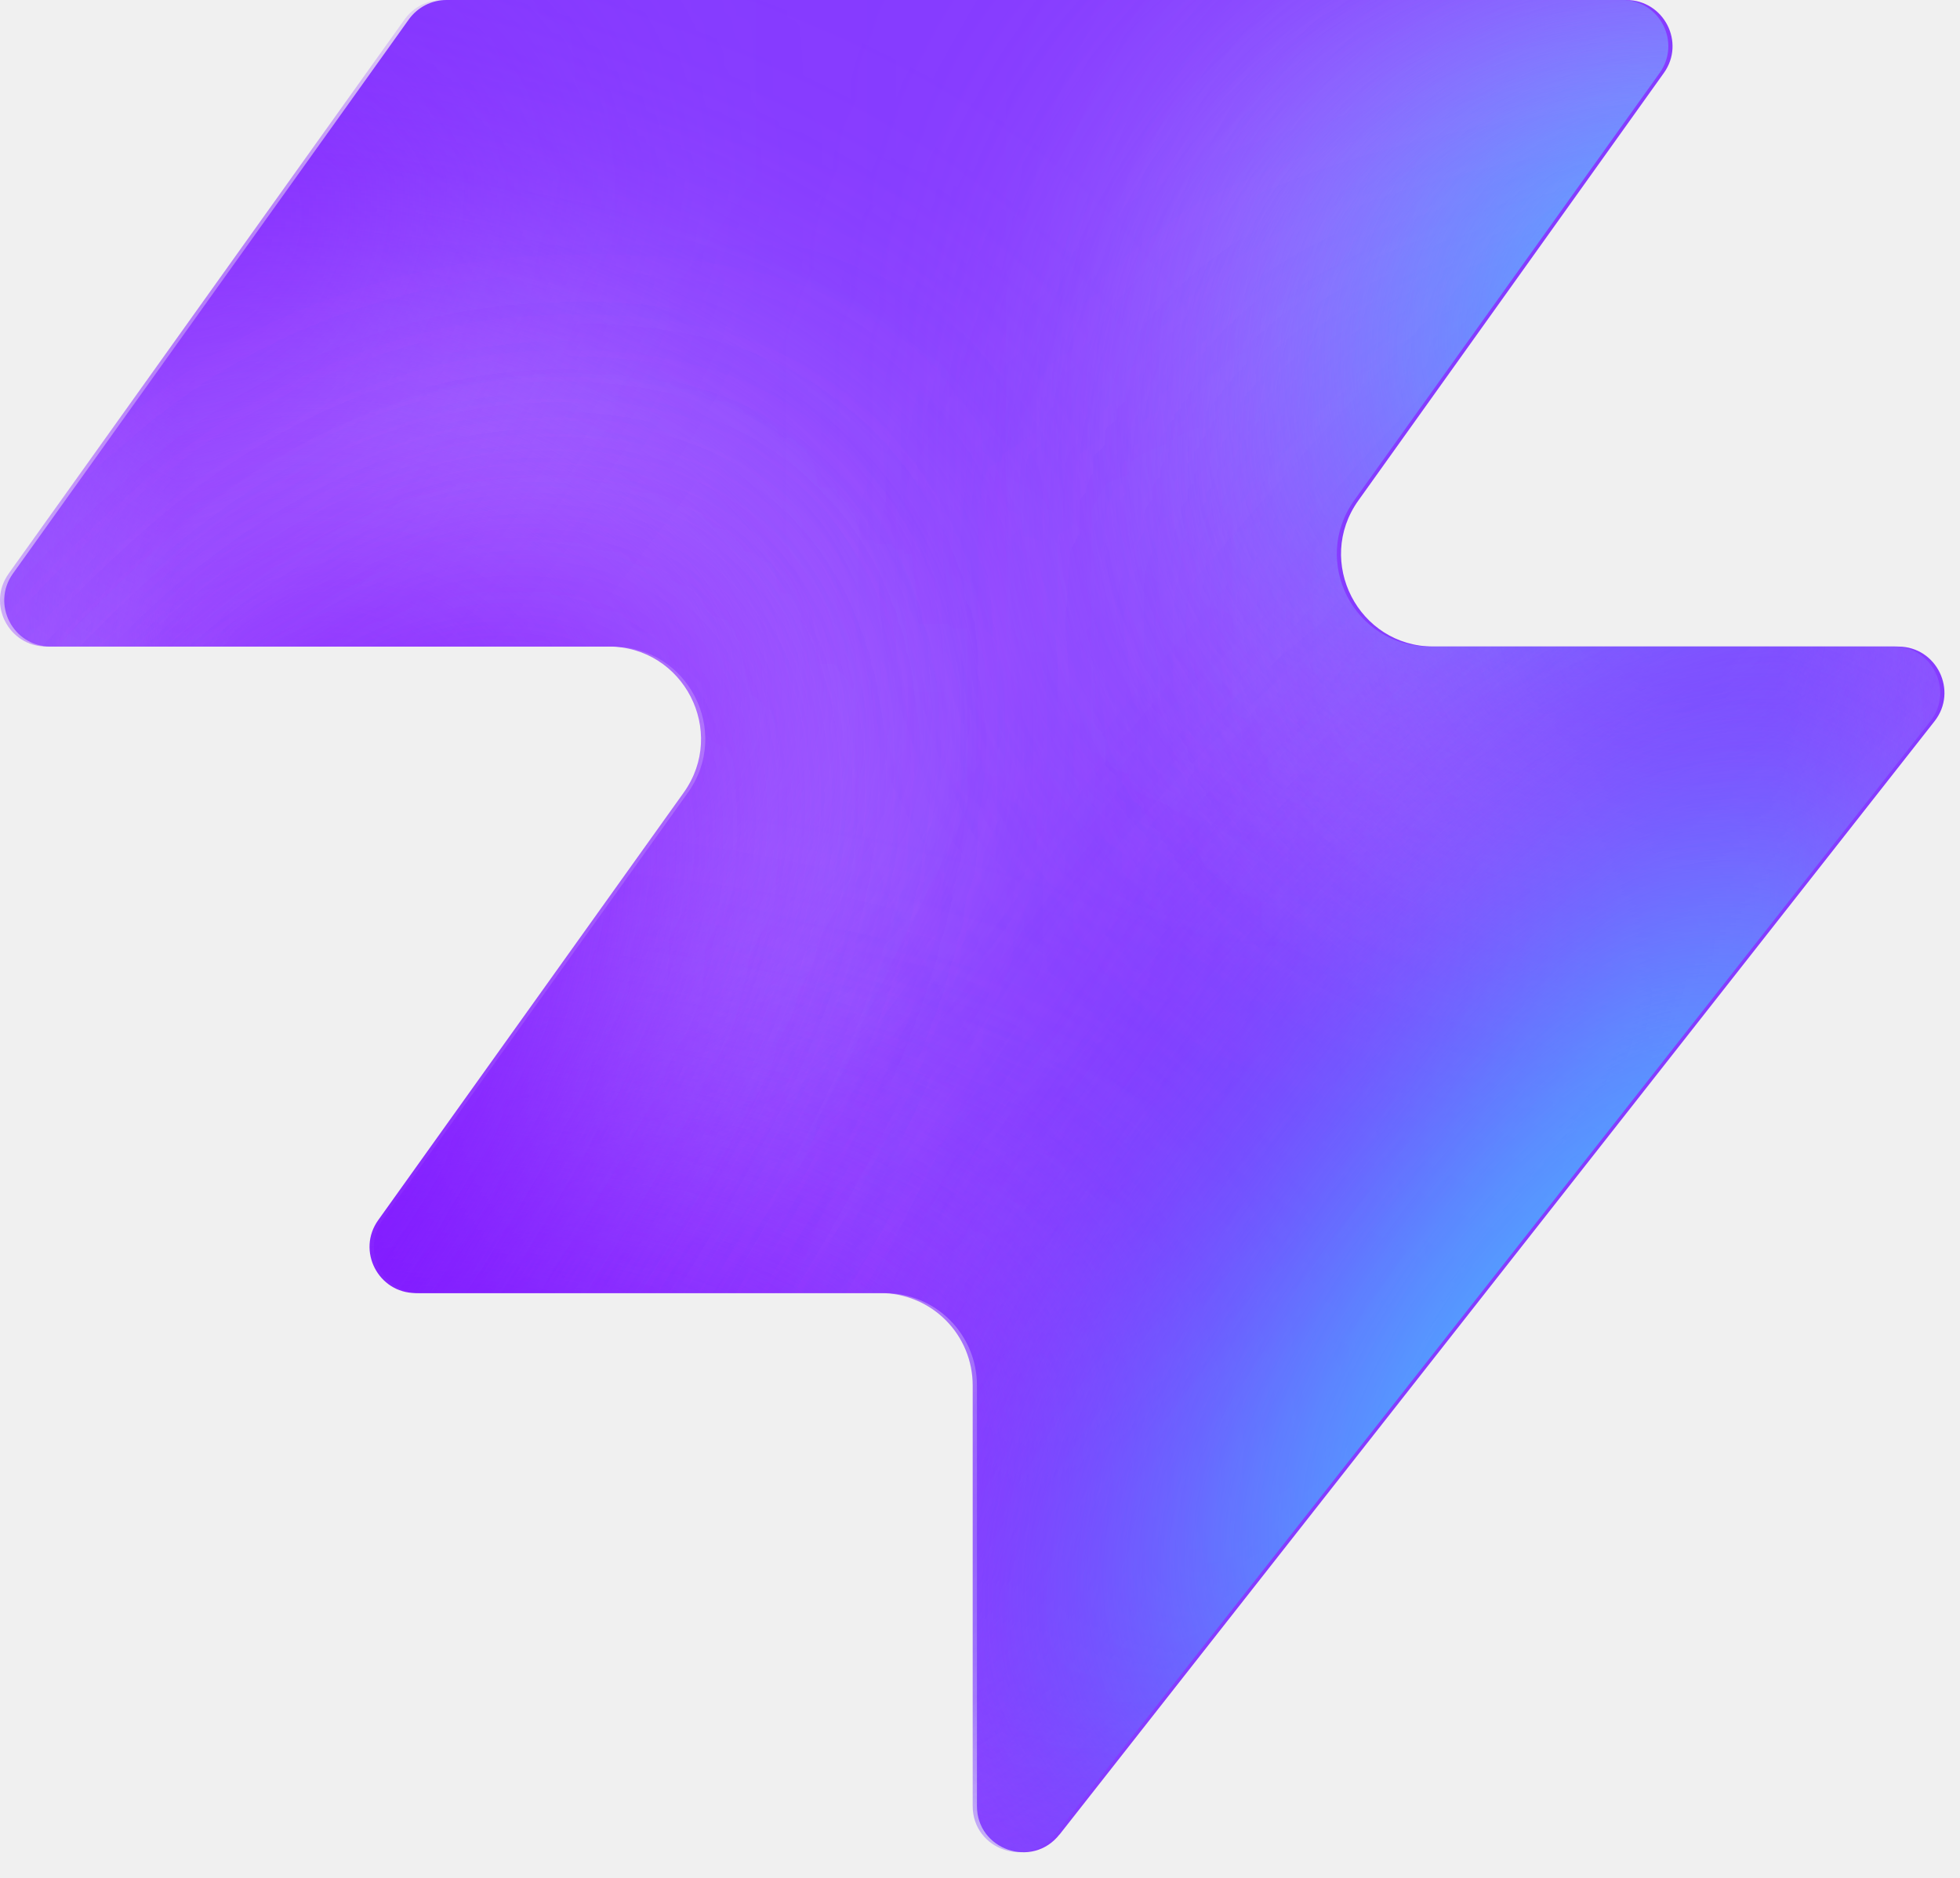
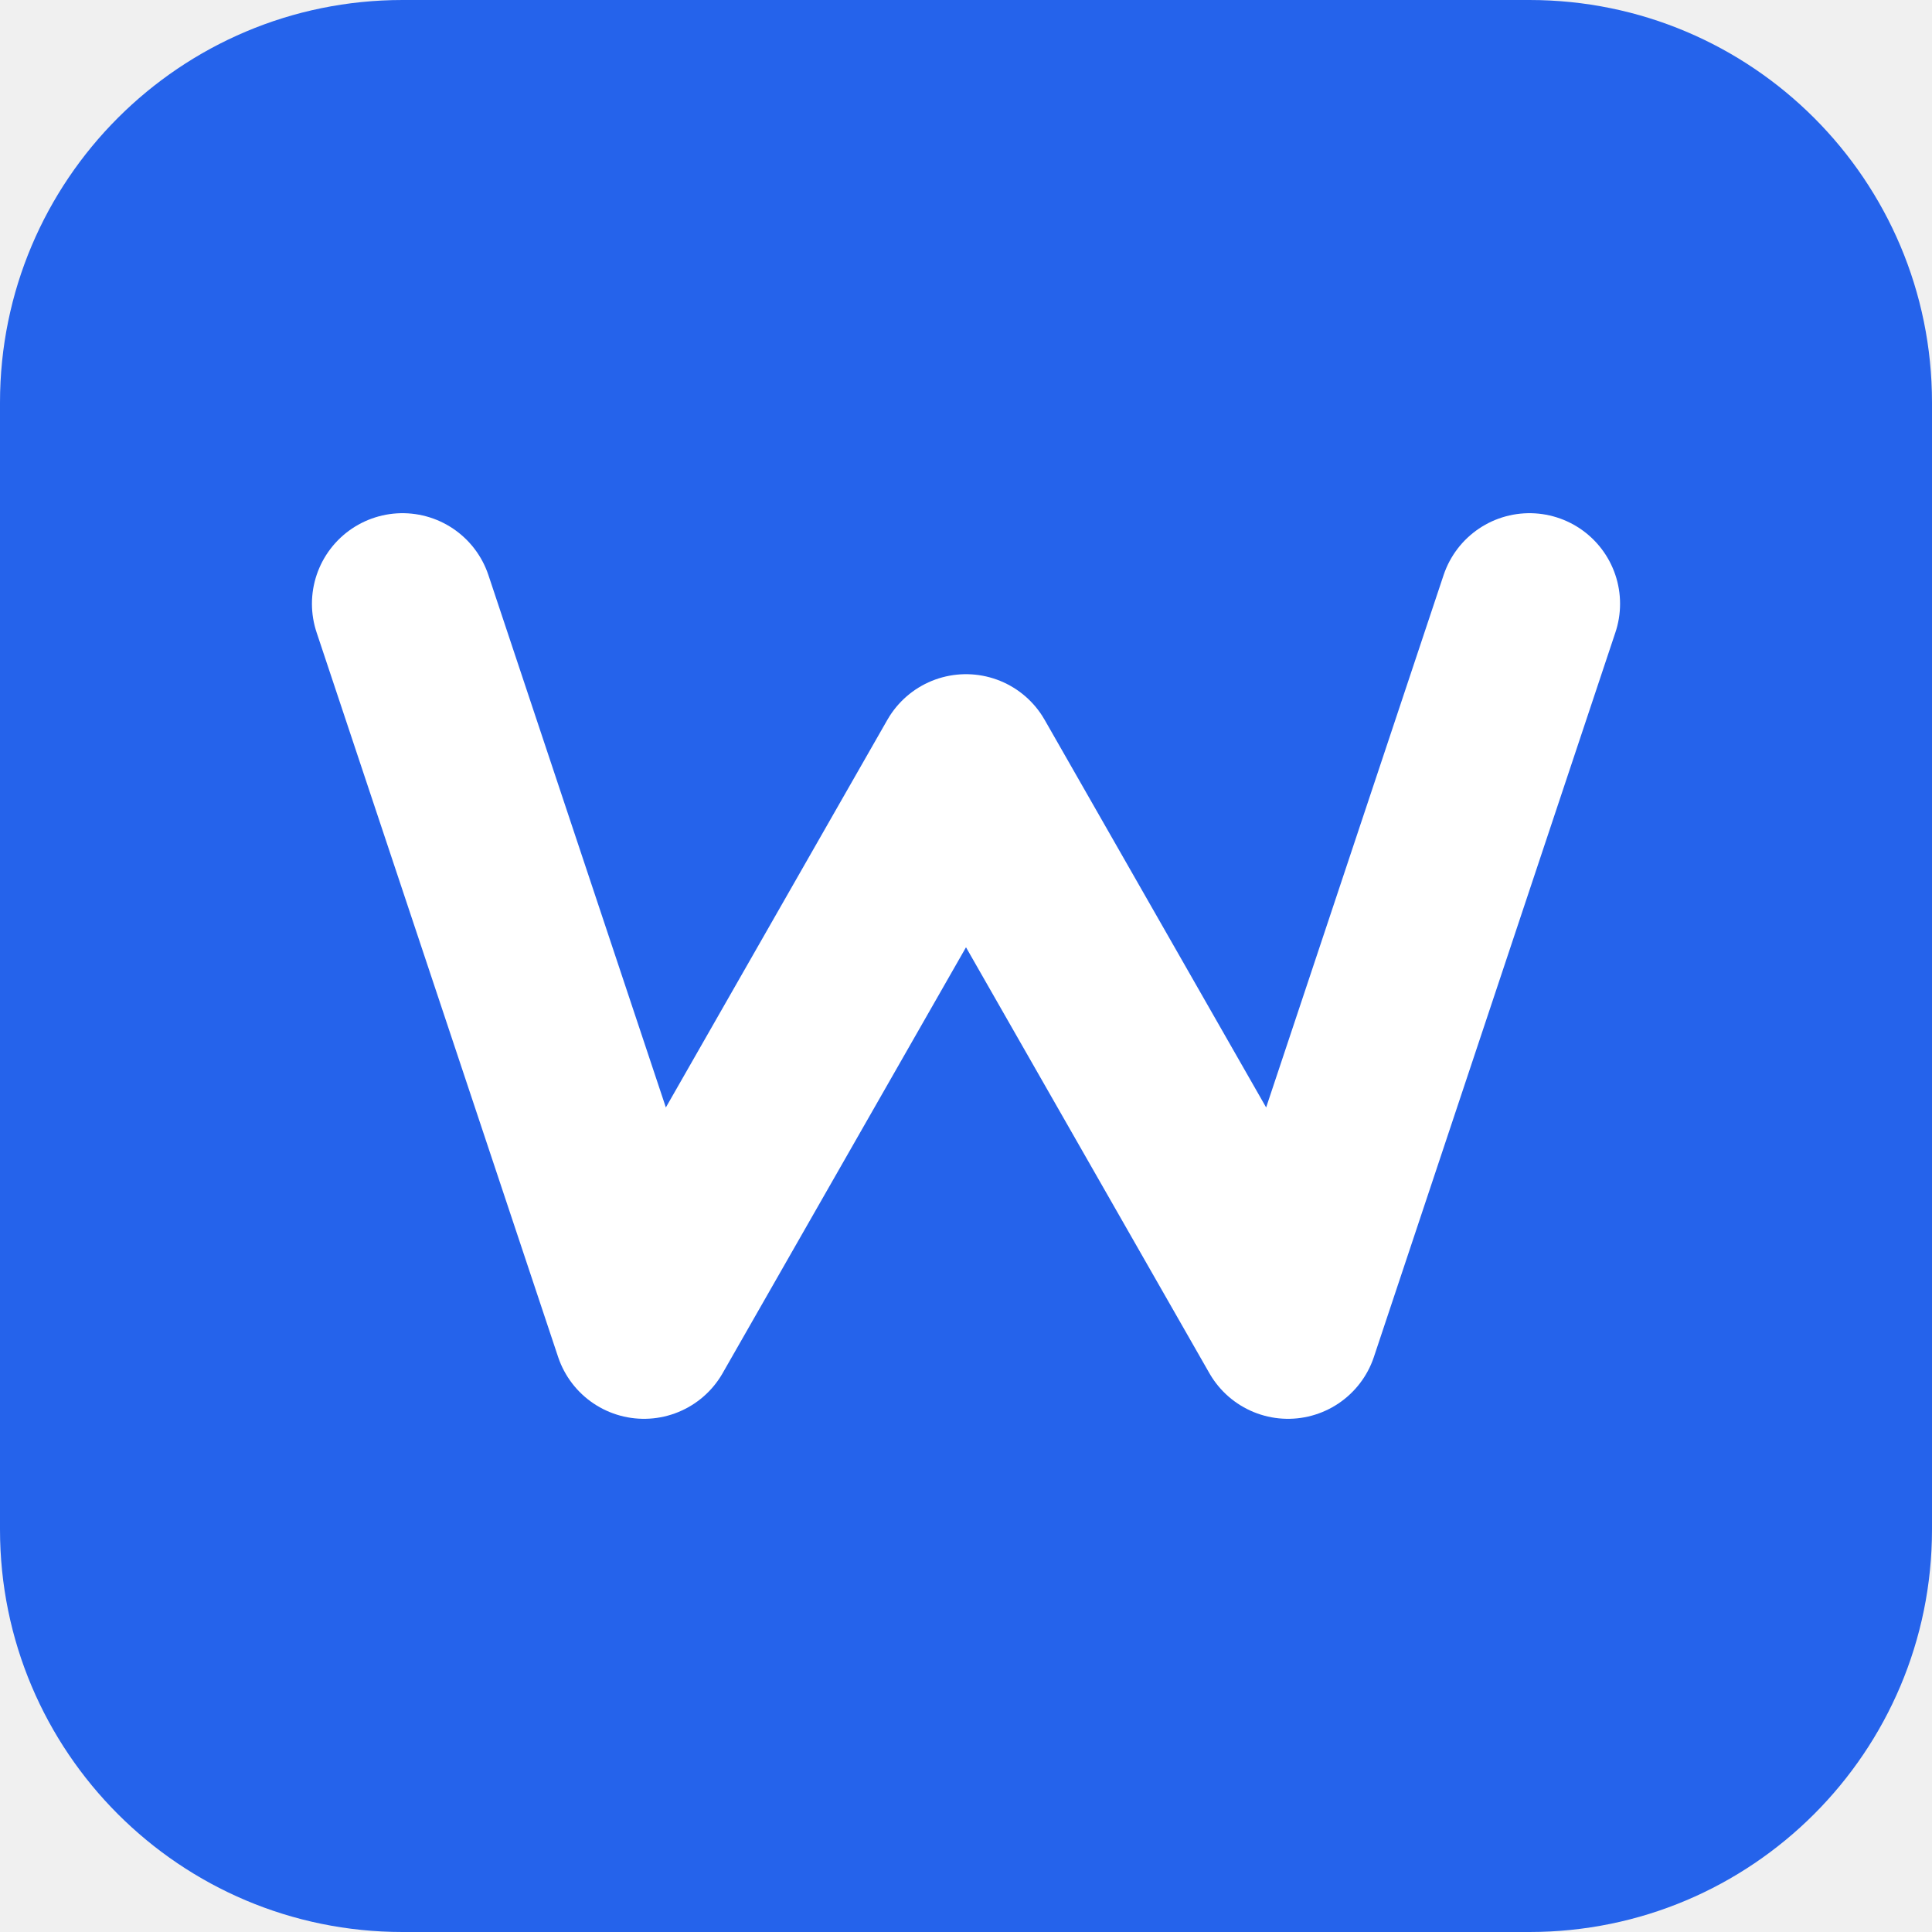
- <svg xmlns="http://www.w3.org/2000/svg" width="48" height="46" fill="none" viewBox="0 0 48 46">
-   <path fill="#863bff" d="M25.946 44.938c-.664.845-2.021.375-2.021-.698V33.937a2.26 2.26 0 0 0-2.262-2.262H10.287c-.92 0-1.456-1.04-.92-1.788l7.48-10.471c1.07-1.497 0-3.578-1.842-3.578H1.237c-.92 0-1.456-1.04-.92-1.788L10.013.474c.214-.297.556-.474.92-.474h28.894c.92 0 1.456 1.04.92 1.788l-7.48 10.471c-1.07 1.498 0 3.579 1.842 3.579h11.377c.943 0 1.473 1.088.89 1.83L25.947 44.94z" style="fill:#863bff;fill:color(display-p3 .525 .23 1);fill-opacity:1" />
-   <mask id="a" width="48" height="46" x="0" y="0" maskUnits="userSpaceOnUse" style="mask-type:alpha">
-     <path fill="#000" d="M25.842 44.938c-.664.844-2.021.375-2.021-.698V33.937a2.26 2.26 0 0 0-2.262-2.262H10.183c-.92 0-1.456-1.04-.92-1.788l7.48-10.471c1.07-1.498 0-3.579-1.842-3.579H1.133c-.92 0-1.456-1.04-.92-1.787L9.91.473c.214-.297.556-.474.92-.474h28.894c.92 0 1.456 1.04.92 1.788l-7.48 10.471c-1.07 1.498 0 3.578 1.842 3.578h11.377c.943 0 1.473 1.088.89 1.832L25.843 44.94z" style="fill:#000;fill-opacity:1" />
-   </mask>
-   <g mask="url(#a)">
-     <g filter="url(#b)">
-       <ellipse cx="5.508" cy="14.704" fill="#ede6ff" rx="5.508" ry="14.704" style="fill:#ede6ff;fill:color(display-p3 .927 .903 1);fill-opacity:1" transform="matrix(.00324 1 1 -.00324 -4.47 31.516)" />
-     </g>
-     <g filter="url(#c)">
-       <ellipse cx="10.399" cy="29.851" fill="#ede6ff" rx="10.399" ry="29.851" style="fill:#ede6ff;fill:color(display-p3 .927 .903 1);fill-opacity:1" transform="matrix(.00324 1 1 -.00324 -39.328 7.883)" />
-     </g>
-     <g filter="url(#d)">
-       <ellipse cx="5.508" cy="30.487" fill="#7e14ff" rx="5.508" ry="30.487" style="fill:#7e14ff;fill:color(display-p3 .492 .077 1);fill-opacity:1" transform="rotate(89.814 -25.913 -14.639)scale(1 -1)" />
-     </g>
-     <g filter="url(#e)">
-       <ellipse cx="5.508" cy="30.599" fill="#7e14ff" rx="5.508" ry="30.599" style="fill:#7e14ff;fill:color(display-p3 .492 .077 1);fill-opacity:1" transform="rotate(89.814 -32.644 -3.334)scale(1 -1)" />
-     </g>
-     <g filter="url(#f)">
-       <ellipse cx="5.508" cy="30.599" fill="#7e14ff" rx="5.508" ry="30.599" style="fill:#7e14ff;fill:color(display-p3 .492 .077 1);fill-opacity:1" transform="matrix(.00324 1 1 -.00324 -34.34 30.47)" />
-     </g>
-     <g filter="url(#g)">
-       <ellipse cx="14.072" cy="22.078" fill="#ede6ff" rx="14.072" ry="22.078" style="fill:#ede6ff;fill:color(display-p3 .927 .903 1);fill-opacity:1" transform="rotate(93.35 24.506 48.493)scale(-1 1)" />
-     </g>
-     <g filter="url(#h)">
-       <ellipse cx="3.47" cy="21.501" fill="#7e14ff" rx="3.47" ry="21.501" style="fill:#7e14ff;fill:color(display-p3 .492 .077 1);fill-opacity:1" transform="rotate(89.009 28.708 47.59)scale(-1 1)" />
-     </g>
-     <g filter="url(#i)">
-       <ellipse cx="3.47" cy="21.501" fill="#7e14ff" rx="3.47" ry="21.501" style="fill:#7e14ff;fill:color(display-p3 .492 .077 1);fill-opacity:1" transform="rotate(89.009 28.708 47.59)scale(-1 1)" />
-     </g>
-     <g filter="url(#j)">
-       <ellipse cx=".387" cy="8.972" fill="#7e14ff" rx="4.407" ry="29.108" style="fill:#7e14ff;fill:color(display-p3 .492 .077 1);fill-opacity:1" transform="rotate(39.51 .387 8.972)" />
-     </g>
-     <g filter="url(#k)">
-       <ellipse cx="47.523" cy="-6.092" fill="#7e14ff" rx="4.407" ry="29.108" style="fill:#7e14ff;fill:color(display-p3 .492 .077 1);fill-opacity:1" transform="rotate(37.892 47.523 -6.092)" />
-     </g>
-     <g filter="url(#l)">
-       <ellipse cx="41.412" cy="6.333" fill="#47bfff" rx="5.971" ry="9.665" style="fill:#47bfff;fill:color(display-p3 .28 .748 1);fill-opacity:1" transform="rotate(37.892 41.412 6.333)" />
-     </g>
-     <g filter="url(#m)">
-       <ellipse cx="-1.879" cy="38.332" fill="#7e14ff" rx="4.407" ry="29.108" style="fill:#7e14ff;fill:color(display-p3 .492 .077 1);fill-opacity:1" transform="rotate(37.892 -1.88 38.332)" />
-     </g>
-     <g filter="url(#n)">
-       <ellipse cx="-1.879" cy="38.332" fill="#7e14ff" rx="4.407" ry="29.108" style="fill:#7e14ff;fill:color(display-p3 .492 .077 1);fill-opacity:1" transform="rotate(37.892 -1.88 38.332)" />
-     </g>
-     <g filter="url(#o)">
-       <ellipse cx="35.651" cy="29.907" fill="#7e14ff" rx="4.407" ry="29.108" style="fill:#7e14ff;fill:color(display-p3 .492 .077 1);fill-opacity:1" transform="rotate(37.892 35.651 29.907)" />
-     </g>
-     <g filter="url(#p)">
-       <ellipse cx="38.418" cy="32.4" fill="#47bfff" rx="5.971" ry="15.297" style="fill:#47bfff;fill:color(display-p3 .28 .748 1);fill-opacity:1" transform="rotate(37.892 38.418 32.4)" />
-     </g>
-   </g>
-   <defs>
-     <filter id="b" width="60.045" height="41.654" x="-19.77" y="16.149" color-interpolation-filters="sRGB" filterUnits="userSpaceOnUse">
-       <feFlood flood-opacity="0" result="BackgroundImageFix" />
-       <feBlend in="SourceGraphic" in2="BackgroundImageFix" result="shape" />
-       <feGaussianBlur result="effect1_foregroundBlur_2002_17158" stdDeviation="7.659" />
-     </filter>
-     <filter id="c" width="90.34" height="51.437" x="-54.613" y="-7.533" color-interpolation-filters="sRGB" filterUnits="userSpaceOnUse">
-       <feFlood flood-opacity="0" result="BackgroundImageFix" />
-       <feBlend in="SourceGraphic" in2="BackgroundImageFix" result="shape" />
-       <feGaussianBlur result="effect1_foregroundBlur_2002_17158" stdDeviation="7.659" />
-     </filter>
-     <filter id="d" width="79.355" height="29.4" x="-49.64" y="2.03" color-interpolation-filters="sRGB" filterUnits="userSpaceOnUse">
-       <feFlood flood-opacity="0" result="BackgroundImageFix" />
-       <feBlend in="SourceGraphic" in2="BackgroundImageFix" result="shape" />
-       <feGaussianBlur result="effect1_foregroundBlur_2002_17158" stdDeviation="4.596" />
-     </filter>
-     <filter id="e" width="79.579" height="29.4" x="-45.045" y="20.029" color-interpolation-filters="sRGB" filterUnits="userSpaceOnUse">
-       <feFlood flood-opacity="0" result="BackgroundImageFix" />
-       <feBlend in="SourceGraphic" in2="BackgroundImageFix" result="shape" />
-       <feGaussianBlur result="effect1_foregroundBlur_2002_17158" stdDeviation="4.596" />
-     </filter>
-     <filter id="f" width="79.579" height="29.4" x="-43.513" y="21.178" color-interpolation-filters="sRGB" filterUnits="userSpaceOnUse">
-       <feFlood flood-opacity="0" result="BackgroundImageFix" />
-       <feBlend in="SourceGraphic" in2="BackgroundImageFix" result="shape" />
-       <feGaussianBlur result="effect1_foregroundBlur_2002_17158" stdDeviation="4.596" />
-     </filter>
-     <filter id="g" width="74.749" height="58.852" x="15.756" y="-17.901" color-interpolation-filters="sRGB" filterUnits="userSpaceOnUse">
-       <feFlood flood-opacity="0" result="BackgroundImageFix" />
-       <feBlend in="SourceGraphic" in2="BackgroundImageFix" result="shape" />
-       <feGaussianBlur result="effect1_foregroundBlur_2002_17158" stdDeviation="7.659" />
-     </filter>
-     <filter id="h" width="61.377" height="25.362" x="23.548" y="2.284" color-interpolation-filters="sRGB" filterUnits="userSpaceOnUse">
-       <feFlood flood-opacity="0" result="BackgroundImageFix" />
-       <feBlend in="SourceGraphic" in2="BackgroundImageFix" result="shape" />
-       <feGaussianBlur result="effect1_foregroundBlur_2002_17158" stdDeviation="4.596" />
-     </filter>
-     <filter id="i" width="61.377" height="25.362" x="23.548" y="2.284" color-interpolation-filters="sRGB" filterUnits="userSpaceOnUse">
-       <feFlood flood-opacity="0" result="BackgroundImageFix" />
-       <feBlend in="SourceGraphic" in2="BackgroundImageFix" result="shape" />
-       <feGaussianBlur result="effect1_foregroundBlur_2002_17158" stdDeviation="4.596" />
-     </filter>
-     <filter id="j" width="56.045" height="63.649" x="-27.636" y="-22.853" color-interpolation-filters="sRGB" filterUnits="userSpaceOnUse">
-       <feFlood flood-opacity="0" result="BackgroundImageFix" />
-       <feBlend in="SourceGraphic" in2="BackgroundImageFix" result="shape" />
-       <feGaussianBlur result="effect1_foregroundBlur_2002_17158" stdDeviation="4.596" />
-     </filter>
-     <filter id="k" width="54.814" height="64.646" x="20.116" y="-38.415" color-interpolation-filters="sRGB" filterUnits="userSpaceOnUse">
-       <feFlood flood-opacity="0" result="BackgroundImageFix" />
-       <feBlend in="SourceGraphic" in2="BackgroundImageFix" result="shape" />
-       <feGaussianBlur result="effect1_foregroundBlur_2002_17158" stdDeviation="4.596" />
-     </filter>
-     <filter id="l" width="33.541" height="35.313" x="24.641" y="-11.323" color-interpolation-filters="sRGB" filterUnits="userSpaceOnUse">
-       <feFlood flood-opacity="0" result="BackgroundImageFix" />
-       <feBlend in="SourceGraphic" in2="BackgroundImageFix" result="shape" />
-       <feGaussianBlur result="effect1_foregroundBlur_2002_17158" stdDeviation="4.596" />
-     </filter>
-     <filter id="m" width="54.814" height="64.646" x="-29.286" y="6.009" color-interpolation-filters="sRGB" filterUnits="userSpaceOnUse">
-       <feFlood flood-opacity="0" result="BackgroundImageFix" />
-       <feBlend in="SourceGraphic" in2="BackgroundImageFix" result="shape" />
-       <feGaussianBlur result="effect1_foregroundBlur_2002_17158" stdDeviation="4.596" />
-     </filter>
-     <filter id="n" width="54.814" height="64.646" x="-29.286" y="6.009" color-interpolation-filters="sRGB" filterUnits="userSpaceOnUse">
-       <feFlood flood-opacity="0" result="BackgroundImageFix" />
-       <feBlend in="SourceGraphic" in2="BackgroundImageFix" result="shape" />
-       <feGaussianBlur result="effect1_foregroundBlur_2002_17158" stdDeviation="4.596" />
-     </filter>
-     <filter id="o" width="54.814" height="64.646" x="8.244" y="-2.416" color-interpolation-filters="sRGB" filterUnits="userSpaceOnUse">
-       <feFlood flood-opacity="0" result="BackgroundImageFix" />
-       <feBlend in="SourceGraphic" in2="BackgroundImageFix" result="shape" />
-       <feGaussianBlur result="effect1_foregroundBlur_2002_17158" stdDeviation="4.596" />
-     </filter>
-     <filter id="p" width="39.409" height="43.623" x="18.713" y="10.588" color-interpolation-filters="sRGB" filterUnits="userSpaceOnUse">
-       <feFlood flood-opacity="0" result="BackgroundImageFix" />
-       <feBlend in="SourceGraphic" in2="BackgroundImageFix" result="shape" />
-       <feGaussianBlur result="effect1_foregroundBlur_2002_17158" stdDeviation="4.596" />
-     </filter>
-   </defs>
+ <svg xmlns="http://www.w3.org/2000/svg" width="48" height="48" viewBox="0 0 48 48">
+   <rect width="48" height="48" rx="10" fill="#2563eb" />
+   <path d="M10 15 L16 33 L24 19 L32 33 L38 15" fill="none" stroke="#ffffff" stroke-width="4.5" stroke-linecap="round" stroke-linejoin="round" />
</svg>
